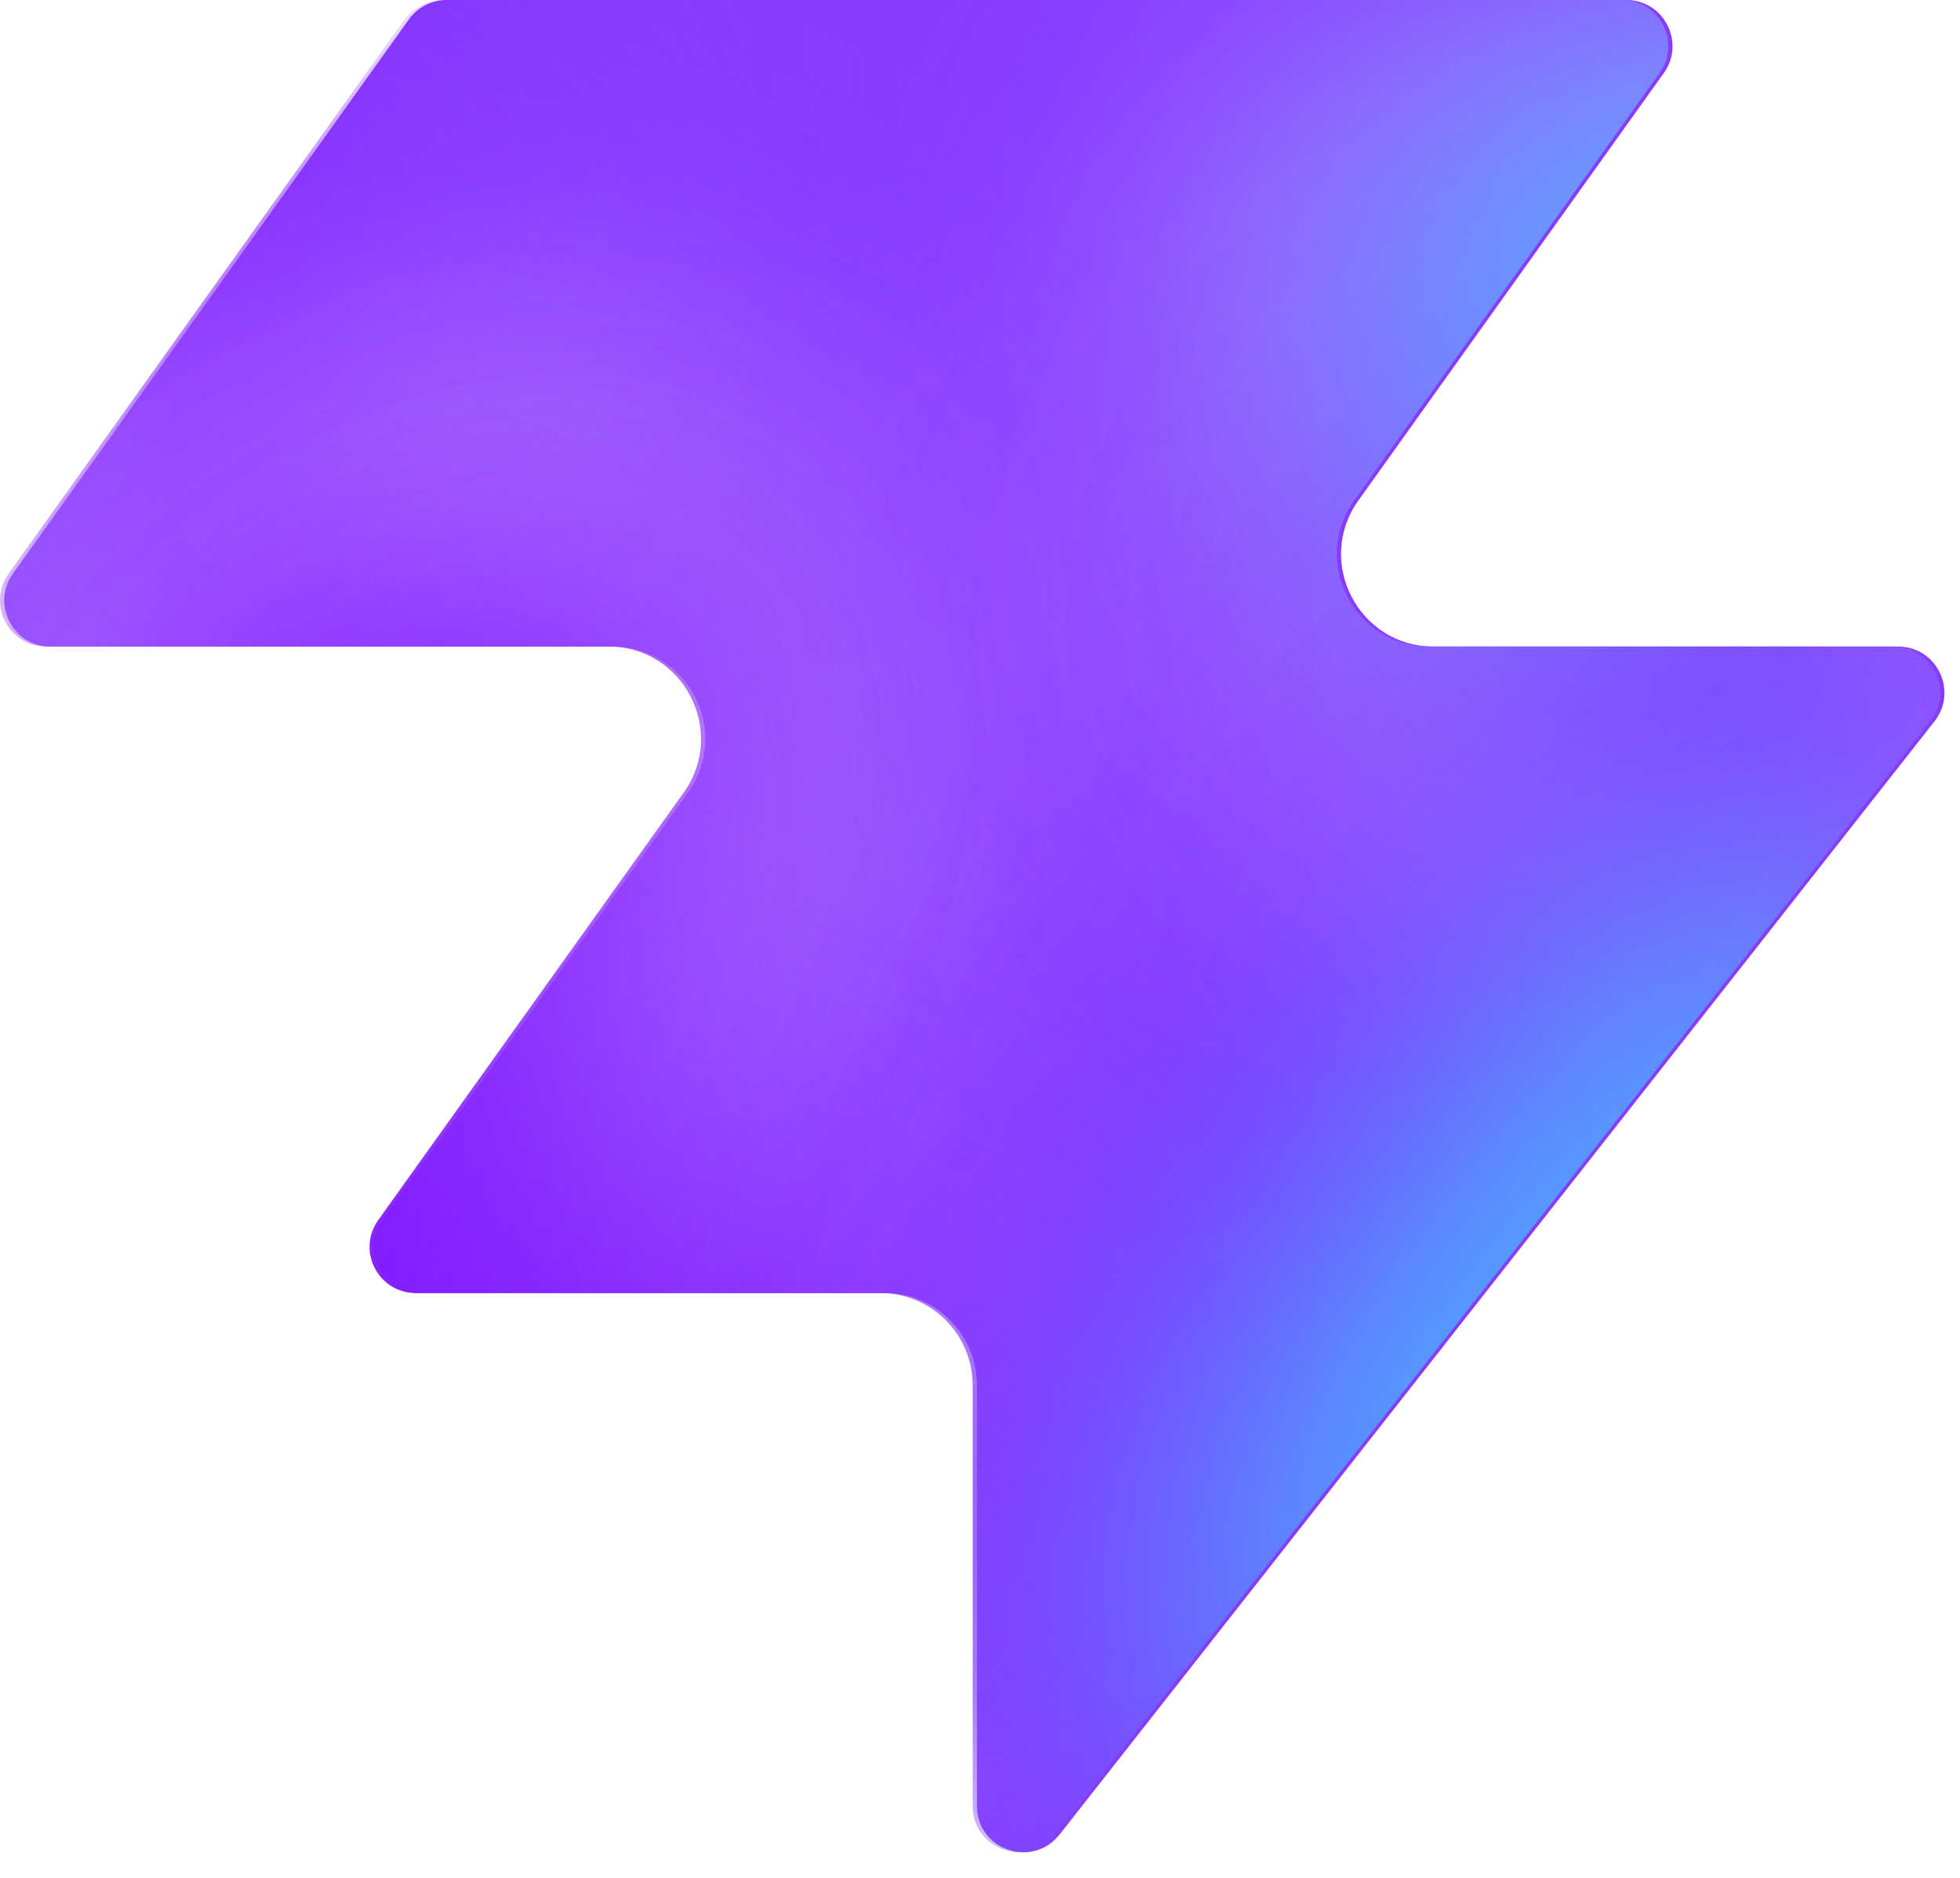
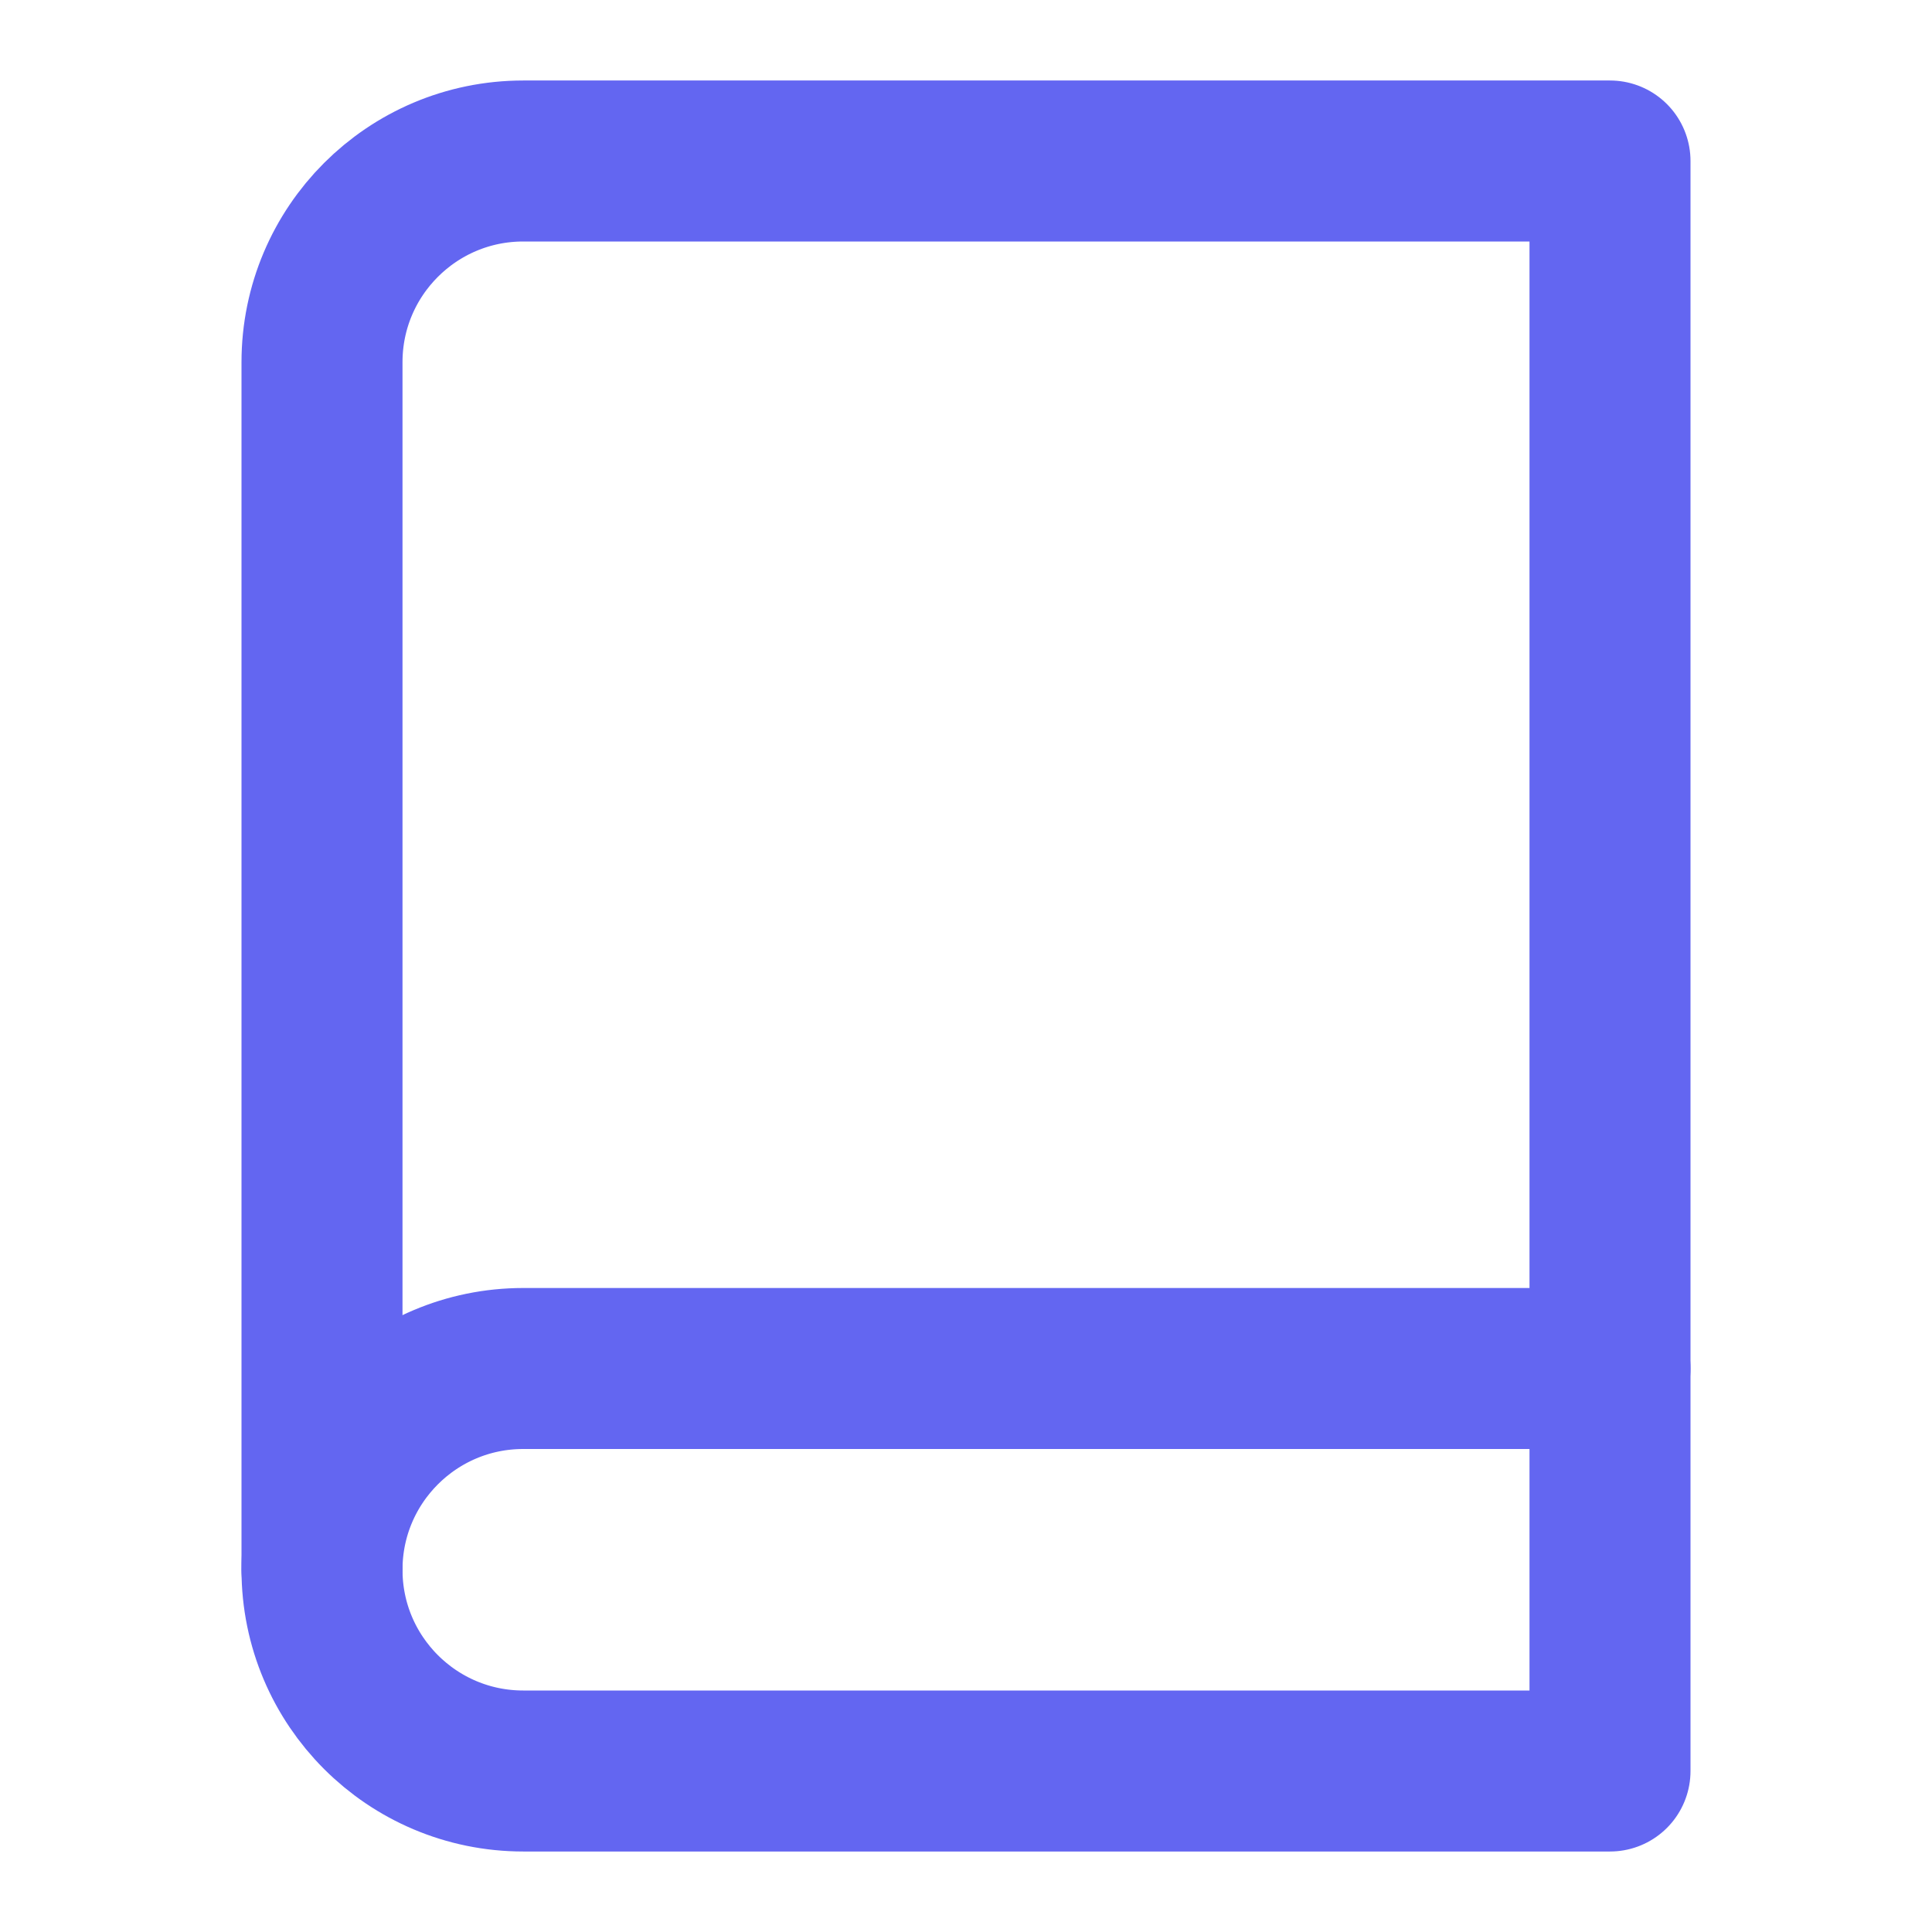
- <svg xmlns="http://www.w3.org/2000/svg" width="48" height="46" fill="none" viewBox="0 0 48 46">
-   <path fill="#863bff" d="M25.946 44.938c-.664.845-2.021.375-2.021-.698V33.937a2.26 2.26 0 0 0-2.262-2.262H10.287c-.92 0-1.456-1.04-.92-1.788l7.48-10.471c1.07-1.497 0-3.578-1.842-3.578H1.237c-.92 0-1.456-1.04-.92-1.788L10.013.474c.214-.297.556-.474.92-.474h28.894c.92 0 1.456 1.04.92 1.788l-7.48 10.471c-1.07 1.498 0 3.579 1.842 3.579h11.377c.943 0 1.473 1.088.89 1.83L25.947 44.94z" style="fill:#863bff;fill:color(display-p3 .525 .23 1);fill-opacity:1" />
-   <mask id="a" width="48" height="46" x="0" y="0" maskUnits="userSpaceOnUse" style="mask-type:alpha">
-     <path fill="#000" d="M25.842 44.938c-.664.844-2.021.375-2.021-.698V33.937a2.26 2.26 0 0 0-2.262-2.262H10.183c-.92 0-1.456-1.04-.92-1.788l7.48-10.471c1.07-1.498 0-3.579-1.842-3.579H1.133c-.92 0-1.456-1.04-.92-1.787L9.91.473c.214-.297.556-.474.92-.474h28.894c.92 0 1.456 1.04.92 1.788l-7.48 10.471c-1.07 1.498 0 3.578 1.842 3.578h11.377c.943 0 1.473 1.088.89 1.832L25.843 44.94z" style="fill:#000;fill-opacity:1" />
-   </mask>
-   <g mask="url(#a)">
-     <g filter="url(#b)">
-       <ellipse cx="5.508" cy="14.704" fill="#ede6ff" rx="5.508" ry="14.704" style="fill:#ede6ff;fill:color(display-p3 .927 .903 1);fill-opacity:1" transform="matrix(.00324 1 1 -.00324 -4.47 31.516)" />
-     </g>
-     <g filter="url(#c)">
-       <ellipse cx="10.399" cy="29.851" fill="#ede6ff" rx="10.399" ry="29.851" style="fill:#ede6ff;fill:color(display-p3 .927 .903 1);fill-opacity:1" transform="matrix(.00324 1 1 -.00324 -39.328 7.883)" />
-     </g>
-     <g filter="url(#d)">
-       <ellipse cx="5.508" cy="30.487" fill="#7e14ff" rx="5.508" ry="30.487" style="fill:#7e14ff;fill:color(display-p3 .492 .077 1);fill-opacity:1" transform="rotate(89.814 -25.913 -14.639)scale(1 -1)" />
-     </g>
-     <g filter="url(#e)">
-       <ellipse cx="5.508" cy="30.599" fill="#7e14ff" rx="5.508" ry="30.599" style="fill:#7e14ff;fill:color(display-p3 .492 .077 1);fill-opacity:1" transform="rotate(89.814 -32.644 -3.334)scale(1 -1)" />
-     </g>
-     <g filter="url(#f)">
-       <ellipse cx="5.508" cy="30.599" fill="#7e14ff" rx="5.508" ry="30.599" style="fill:#7e14ff;fill:color(display-p3 .492 .077 1);fill-opacity:1" transform="matrix(.00324 1 1 -.00324 -34.34 30.47)" />
-     </g>
-     <g filter="url(#g)">
-       <ellipse cx="14.072" cy="22.078" fill="#ede6ff" rx="14.072" ry="22.078" style="fill:#ede6ff;fill:color(display-p3 .927 .903 1);fill-opacity:1" transform="rotate(93.35 24.506 48.493)scale(-1 1)" />
-     </g>
-     <g filter="url(#h)">
-       <ellipse cx="3.47" cy="21.501" fill="#7e14ff" rx="3.47" ry="21.501" style="fill:#7e14ff;fill:color(display-p3 .492 .077 1);fill-opacity:1" transform="rotate(89.009 28.708 47.59)scale(-1 1)" />
-     </g>
-     <g filter="url(#i)">
-       <ellipse cx="3.47" cy="21.501" fill="#7e14ff" rx="3.47" ry="21.501" style="fill:#7e14ff;fill:color(display-p3 .492 .077 1);fill-opacity:1" transform="rotate(89.009 28.708 47.59)scale(-1 1)" />
-     </g>
-     <g filter="url(#j)">
-       <ellipse cx=".387" cy="8.972" fill="#7e14ff" rx="4.407" ry="29.108" style="fill:#7e14ff;fill:color(display-p3 .492 .077 1);fill-opacity:1" transform="rotate(39.51 .387 8.972)" />
-     </g>
-     <g filter="url(#k)">
-       <ellipse cx="47.523" cy="-6.092" fill="#7e14ff" rx="4.407" ry="29.108" style="fill:#7e14ff;fill:color(display-p3 .492 .077 1);fill-opacity:1" transform="rotate(37.892 47.523 -6.092)" />
-     </g>
-     <g filter="url(#l)">
-       <ellipse cx="41.412" cy="6.333" fill="#47bfff" rx="5.971" ry="9.665" style="fill:#47bfff;fill:color(display-p3 .28 .748 1);fill-opacity:1" transform="rotate(37.892 41.412 6.333)" />
-     </g>
-     <g filter="url(#m)">
-       <ellipse cx="-1.879" cy="38.332" fill="#7e14ff" rx="4.407" ry="29.108" style="fill:#7e14ff;fill:color(display-p3 .492 .077 1);fill-opacity:1" transform="rotate(37.892 -1.88 38.332)" />
-     </g>
-     <g filter="url(#n)">
-       <ellipse cx="-1.879" cy="38.332" fill="#7e14ff" rx="4.407" ry="29.108" style="fill:#7e14ff;fill:color(display-p3 .492 .077 1);fill-opacity:1" transform="rotate(37.892 -1.88 38.332)" />
-     </g>
-     <g filter="url(#o)">
-       <ellipse cx="35.651" cy="29.907" fill="#7e14ff" rx="4.407" ry="29.108" style="fill:#7e14ff;fill:color(display-p3 .492 .077 1);fill-opacity:1" transform="rotate(37.892 35.651 29.907)" />
-     </g>
-     <g filter="url(#p)">
-       <ellipse cx="38.418" cy="32.4" fill="#47bfff" rx="5.971" ry="15.297" style="fill:#47bfff;fill:color(display-p3 .28 .748 1);fill-opacity:1" transform="rotate(37.892 38.418 32.4)" />
-     </g>
-   </g>
-   <defs>
-     <filter id="b" width="60.045" height="41.654" x="-19.77" y="16.149" color-interpolation-filters="sRGB" filterUnits="userSpaceOnUse">
-       <feFlood flood-opacity="0" result="BackgroundImageFix" />
-       <feBlend in="SourceGraphic" in2="BackgroundImageFix" result="shape" />
-       <feGaussianBlur result="effect1_foregroundBlur_2002_17158" stdDeviation="7.659" />
-     </filter>
-     <filter id="c" width="90.34" height="51.437" x="-54.613" y="-7.533" color-interpolation-filters="sRGB" filterUnits="userSpaceOnUse">
-       <feFlood flood-opacity="0" result="BackgroundImageFix" />
-       <feBlend in="SourceGraphic" in2="BackgroundImageFix" result="shape" />
-       <feGaussianBlur result="effect1_foregroundBlur_2002_17158" stdDeviation="7.659" />
-     </filter>
-     <filter id="d" width="79.355" height="29.4" x="-49.64" y="2.03" color-interpolation-filters="sRGB" filterUnits="userSpaceOnUse">
-       <feFlood flood-opacity="0" result="BackgroundImageFix" />
-       <feBlend in="SourceGraphic" in2="BackgroundImageFix" result="shape" />
-       <feGaussianBlur result="effect1_foregroundBlur_2002_17158" stdDeviation="4.596" />
-     </filter>
-     <filter id="e" width="79.579" height="29.4" x="-45.045" y="20.029" color-interpolation-filters="sRGB" filterUnits="userSpaceOnUse">
-       <feFlood flood-opacity="0" result="BackgroundImageFix" />
-       <feBlend in="SourceGraphic" in2="BackgroundImageFix" result="shape" />
-       <feGaussianBlur result="effect1_foregroundBlur_2002_17158" stdDeviation="4.596" />
-     </filter>
-     <filter id="f" width="79.579" height="29.4" x="-43.513" y="21.178" color-interpolation-filters="sRGB" filterUnits="userSpaceOnUse">
-       <feFlood flood-opacity="0" result="BackgroundImageFix" />
-       <feBlend in="SourceGraphic" in2="BackgroundImageFix" result="shape" />
-       <feGaussianBlur result="effect1_foregroundBlur_2002_17158" stdDeviation="4.596" />
-     </filter>
-     <filter id="g" width="74.749" height="58.852" x="15.756" y="-17.901" color-interpolation-filters="sRGB" filterUnits="userSpaceOnUse">
-       <feFlood flood-opacity="0" result="BackgroundImageFix" />
-       <feBlend in="SourceGraphic" in2="BackgroundImageFix" result="shape" />
-       <feGaussianBlur result="effect1_foregroundBlur_2002_17158" stdDeviation="7.659" />
-     </filter>
-     <filter id="h" width="61.377" height="25.362" x="23.548" y="2.284" color-interpolation-filters="sRGB" filterUnits="userSpaceOnUse">
-       <feFlood flood-opacity="0" result="BackgroundImageFix" />
-       <feBlend in="SourceGraphic" in2="BackgroundImageFix" result="shape" />
-       <feGaussianBlur result="effect1_foregroundBlur_2002_17158" stdDeviation="4.596" />
-     </filter>
-     <filter id="i" width="61.377" height="25.362" x="23.548" y="2.284" color-interpolation-filters="sRGB" filterUnits="userSpaceOnUse">
-       <feFlood flood-opacity="0" result="BackgroundImageFix" />
-       <feBlend in="SourceGraphic" in2="BackgroundImageFix" result="shape" />
-       <feGaussianBlur result="effect1_foregroundBlur_2002_17158" stdDeviation="4.596" />
-     </filter>
-     <filter id="j" width="56.045" height="63.649" x="-27.636" y="-22.853" color-interpolation-filters="sRGB" filterUnits="userSpaceOnUse">
-       <feFlood flood-opacity="0" result="BackgroundImageFix" />
-       <feBlend in="SourceGraphic" in2="BackgroundImageFix" result="shape" />
-       <feGaussianBlur result="effect1_foregroundBlur_2002_17158" stdDeviation="4.596" />
-     </filter>
-     <filter id="k" width="54.814" height="64.646" x="20.116" y="-38.415" color-interpolation-filters="sRGB" filterUnits="userSpaceOnUse">
-       <feFlood flood-opacity="0" result="BackgroundImageFix" />
-       <feBlend in="SourceGraphic" in2="BackgroundImageFix" result="shape" />
-       <feGaussianBlur result="effect1_foregroundBlur_2002_17158" stdDeviation="4.596" />
-     </filter>
-     <filter id="l" width="33.541" height="35.313" x="24.641" y="-11.323" color-interpolation-filters="sRGB" filterUnits="userSpaceOnUse">
-       <feFlood flood-opacity="0" result="BackgroundImageFix" />
-       <feBlend in="SourceGraphic" in2="BackgroundImageFix" result="shape" />
-       <feGaussianBlur result="effect1_foregroundBlur_2002_17158" stdDeviation="4.596" />
-     </filter>
-     <filter id="m" width="54.814" height="64.646" x="-29.286" y="6.009" color-interpolation-filters="sRGB" filterUnits="userSpaceOnUse">
-       <feFlood flood-opacity="0" result="BackgroundImageFix" />
-       <feBlend in="SourceGraphic" in2="BackgroundImageFix" result="shape" />
-       <feGaussianBlur result="effect1_foregroundBlur_2002_17158" stdDeviation="4.596" />
-     </filter>
-     <filter id="n" width="54.814" height="64.646" x="-29.286" y="6.009" color-interpolation-filters="sRGB" filterUnits="userSpaceOnUse">
-       <feFlood flood-opacity="0" result="BackgroundImageFix" />
-       <feBlend in="SourceGraphic" in2="BackgroundImageFix" result="shape" />
-       <feGaussianBlur result="effect1_foregroundBlur_2002_17158" stdDeviation="4.596" />
-     </filter>
-     <filter id="o" width="54.814" height="64.646" x="8.244" y="-2.416" color-interpolation-filters="sRGB" filterUnits="userSpaceOnUse">
-       <feFlood flood-opacity="0" result="BackgroundImageFix" />
-       <feBlend in="SourceGraphic" in2="BackgroundImageFix" result="shape" />
-       <feGaussianBlur result="effect1_foregroundBlur_2002_17158" stdDeviation="4.596" />
-     </filter>
-     <filter id="p" width="39.409" height="43.623" x="18.713" y="10.588" color-interpolation-filters="sRGB" filterUnits="userSpaceOnUse">
-       <feFlood flood-opacity="0" result="BackgroundImageFix" />
-       <feBlend in="SourceGraphic" in2="BackgroundImageFix" result="shape" />
-       <feGaussianBlur result="effect1_foregroundBlur_2002_17158" stdDeviation="4.596" />
-     </filter>
-   </defs>
+ <svg xmlns="http://www.w3.org/2000/svg" viewBox="0 0 24 24" fill="none" stroke="#6366f1" stroke-width="2" stroke-linecap="round" stroke-linejoin="round">
+   <path d="M4 19.5A2.5 2.5 0 0 1 6.5 17H20" />
+   <path d="M6.5 2H20v20H6.5A2.5 2.5 0 0 1 4 19.5v-15A2.5 2.5 0 0 1 6.5 2z" />
</svg>
